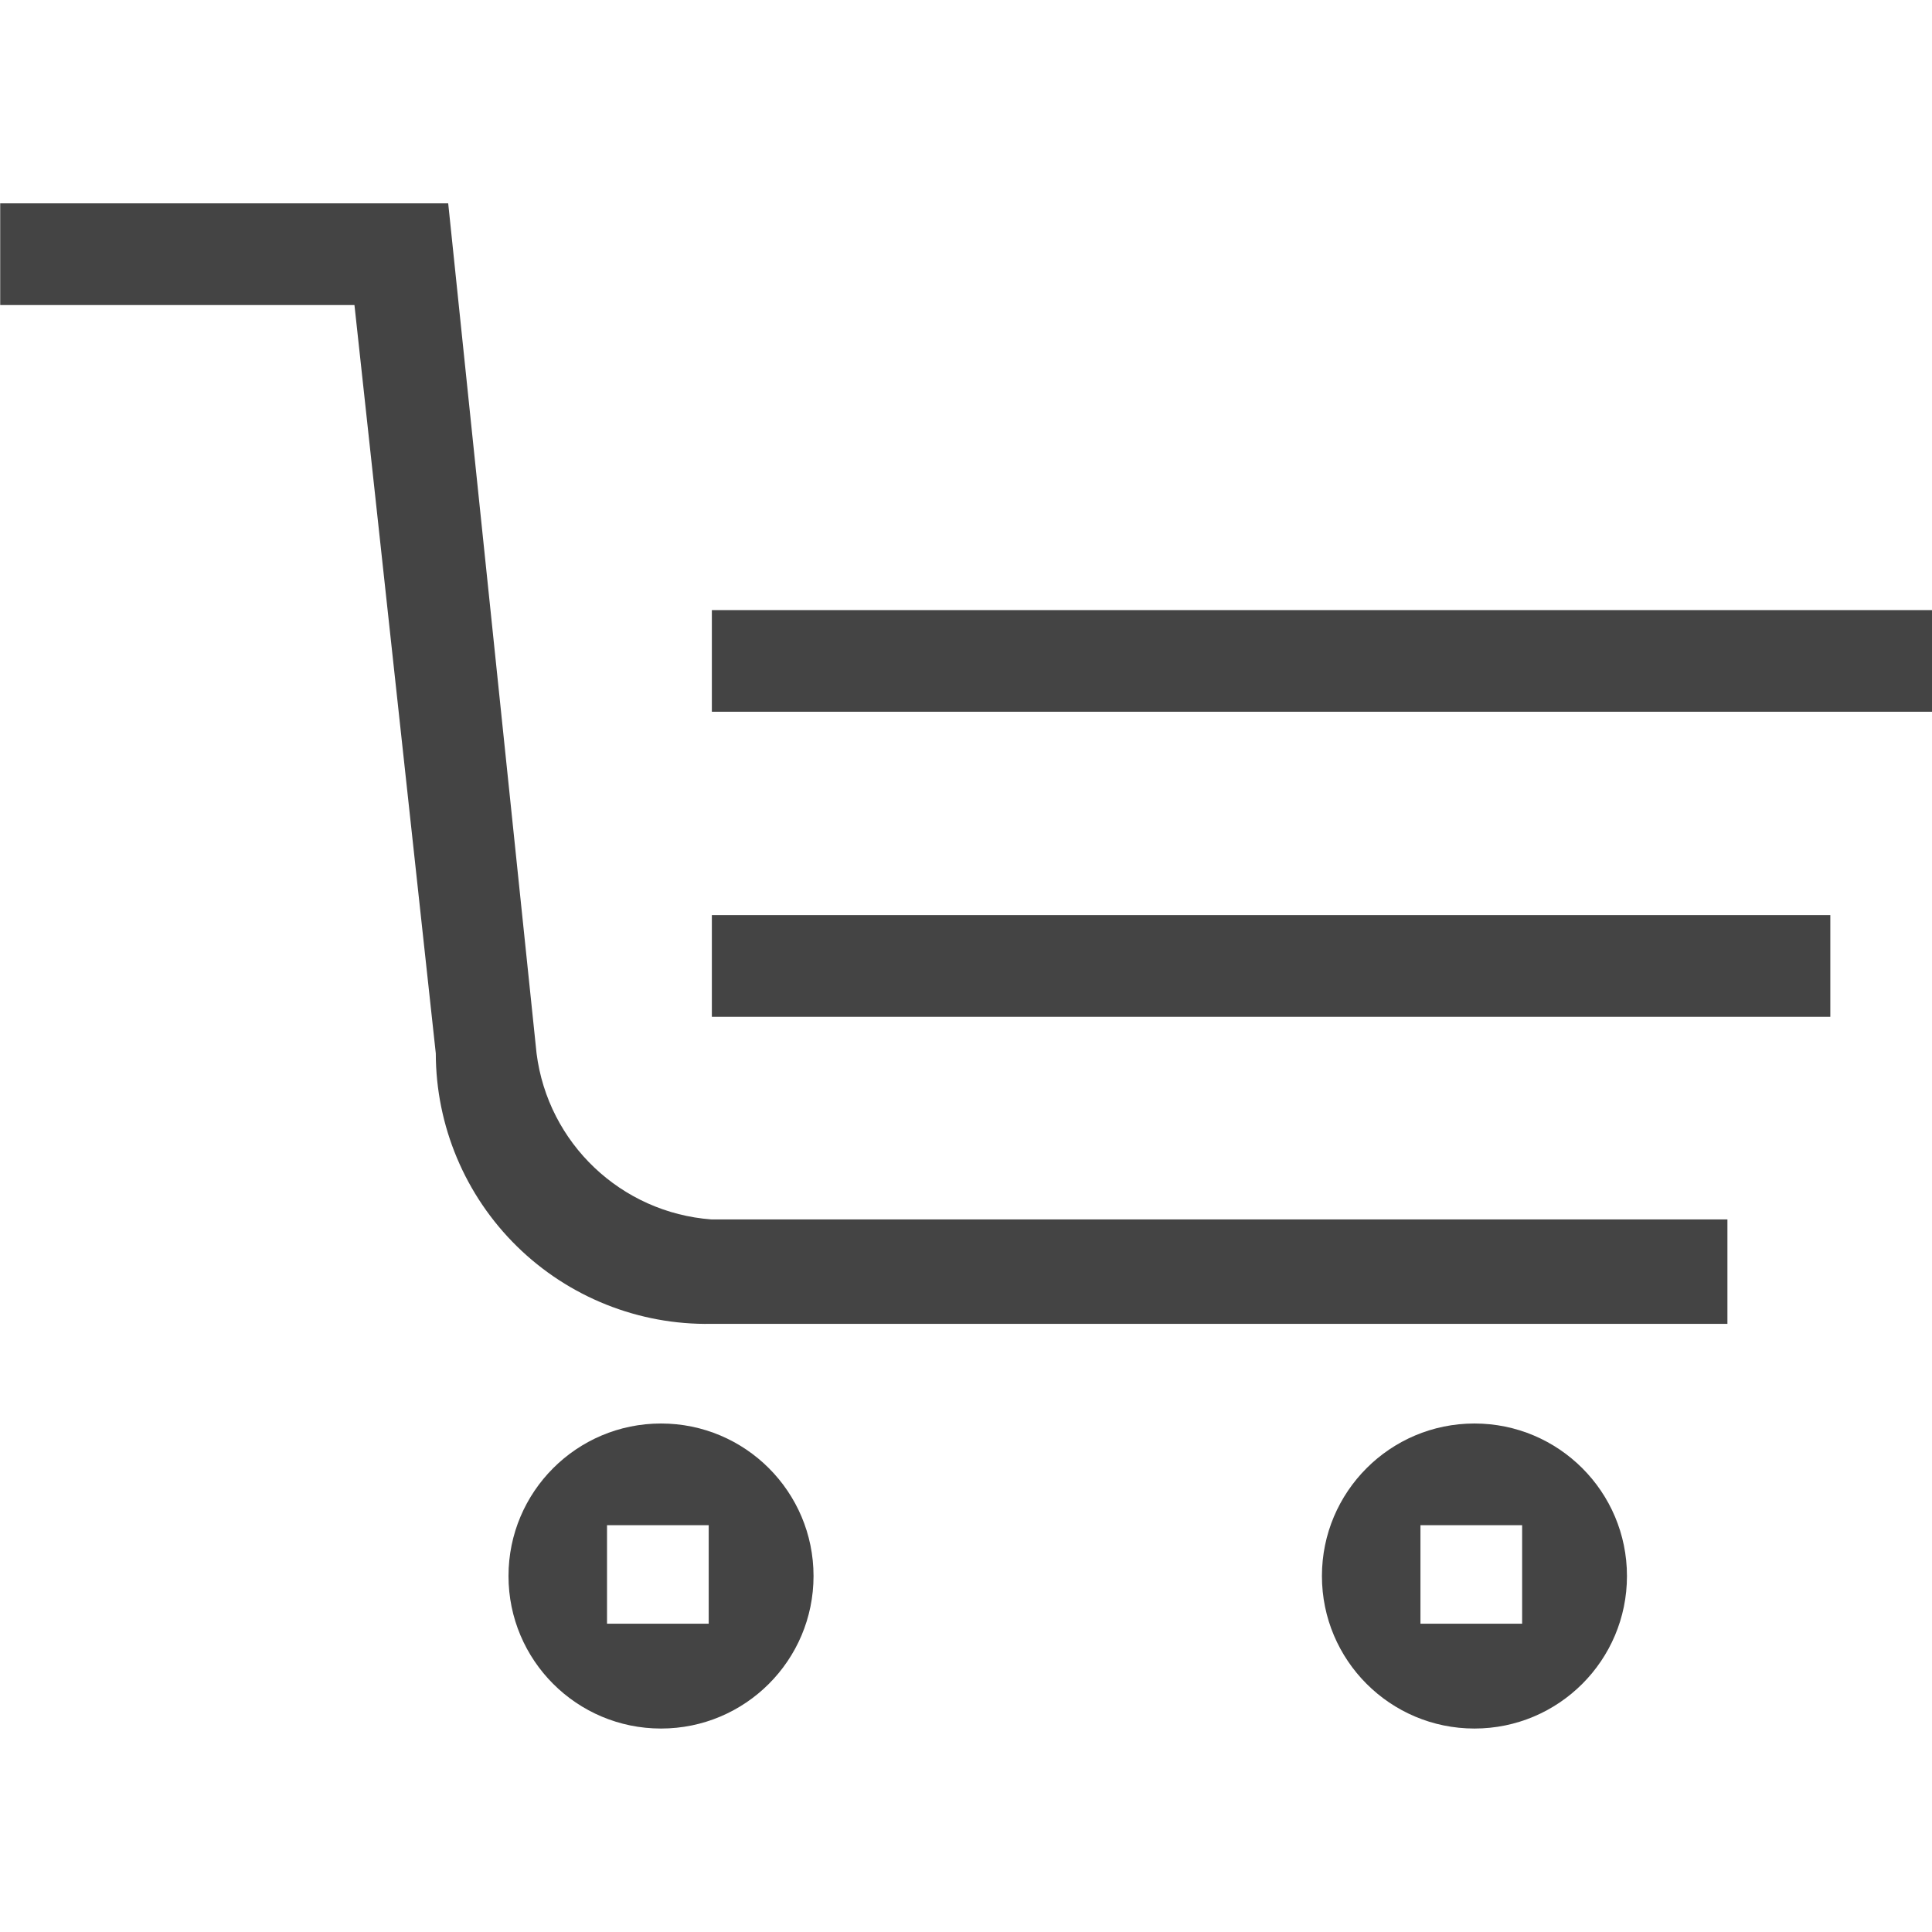
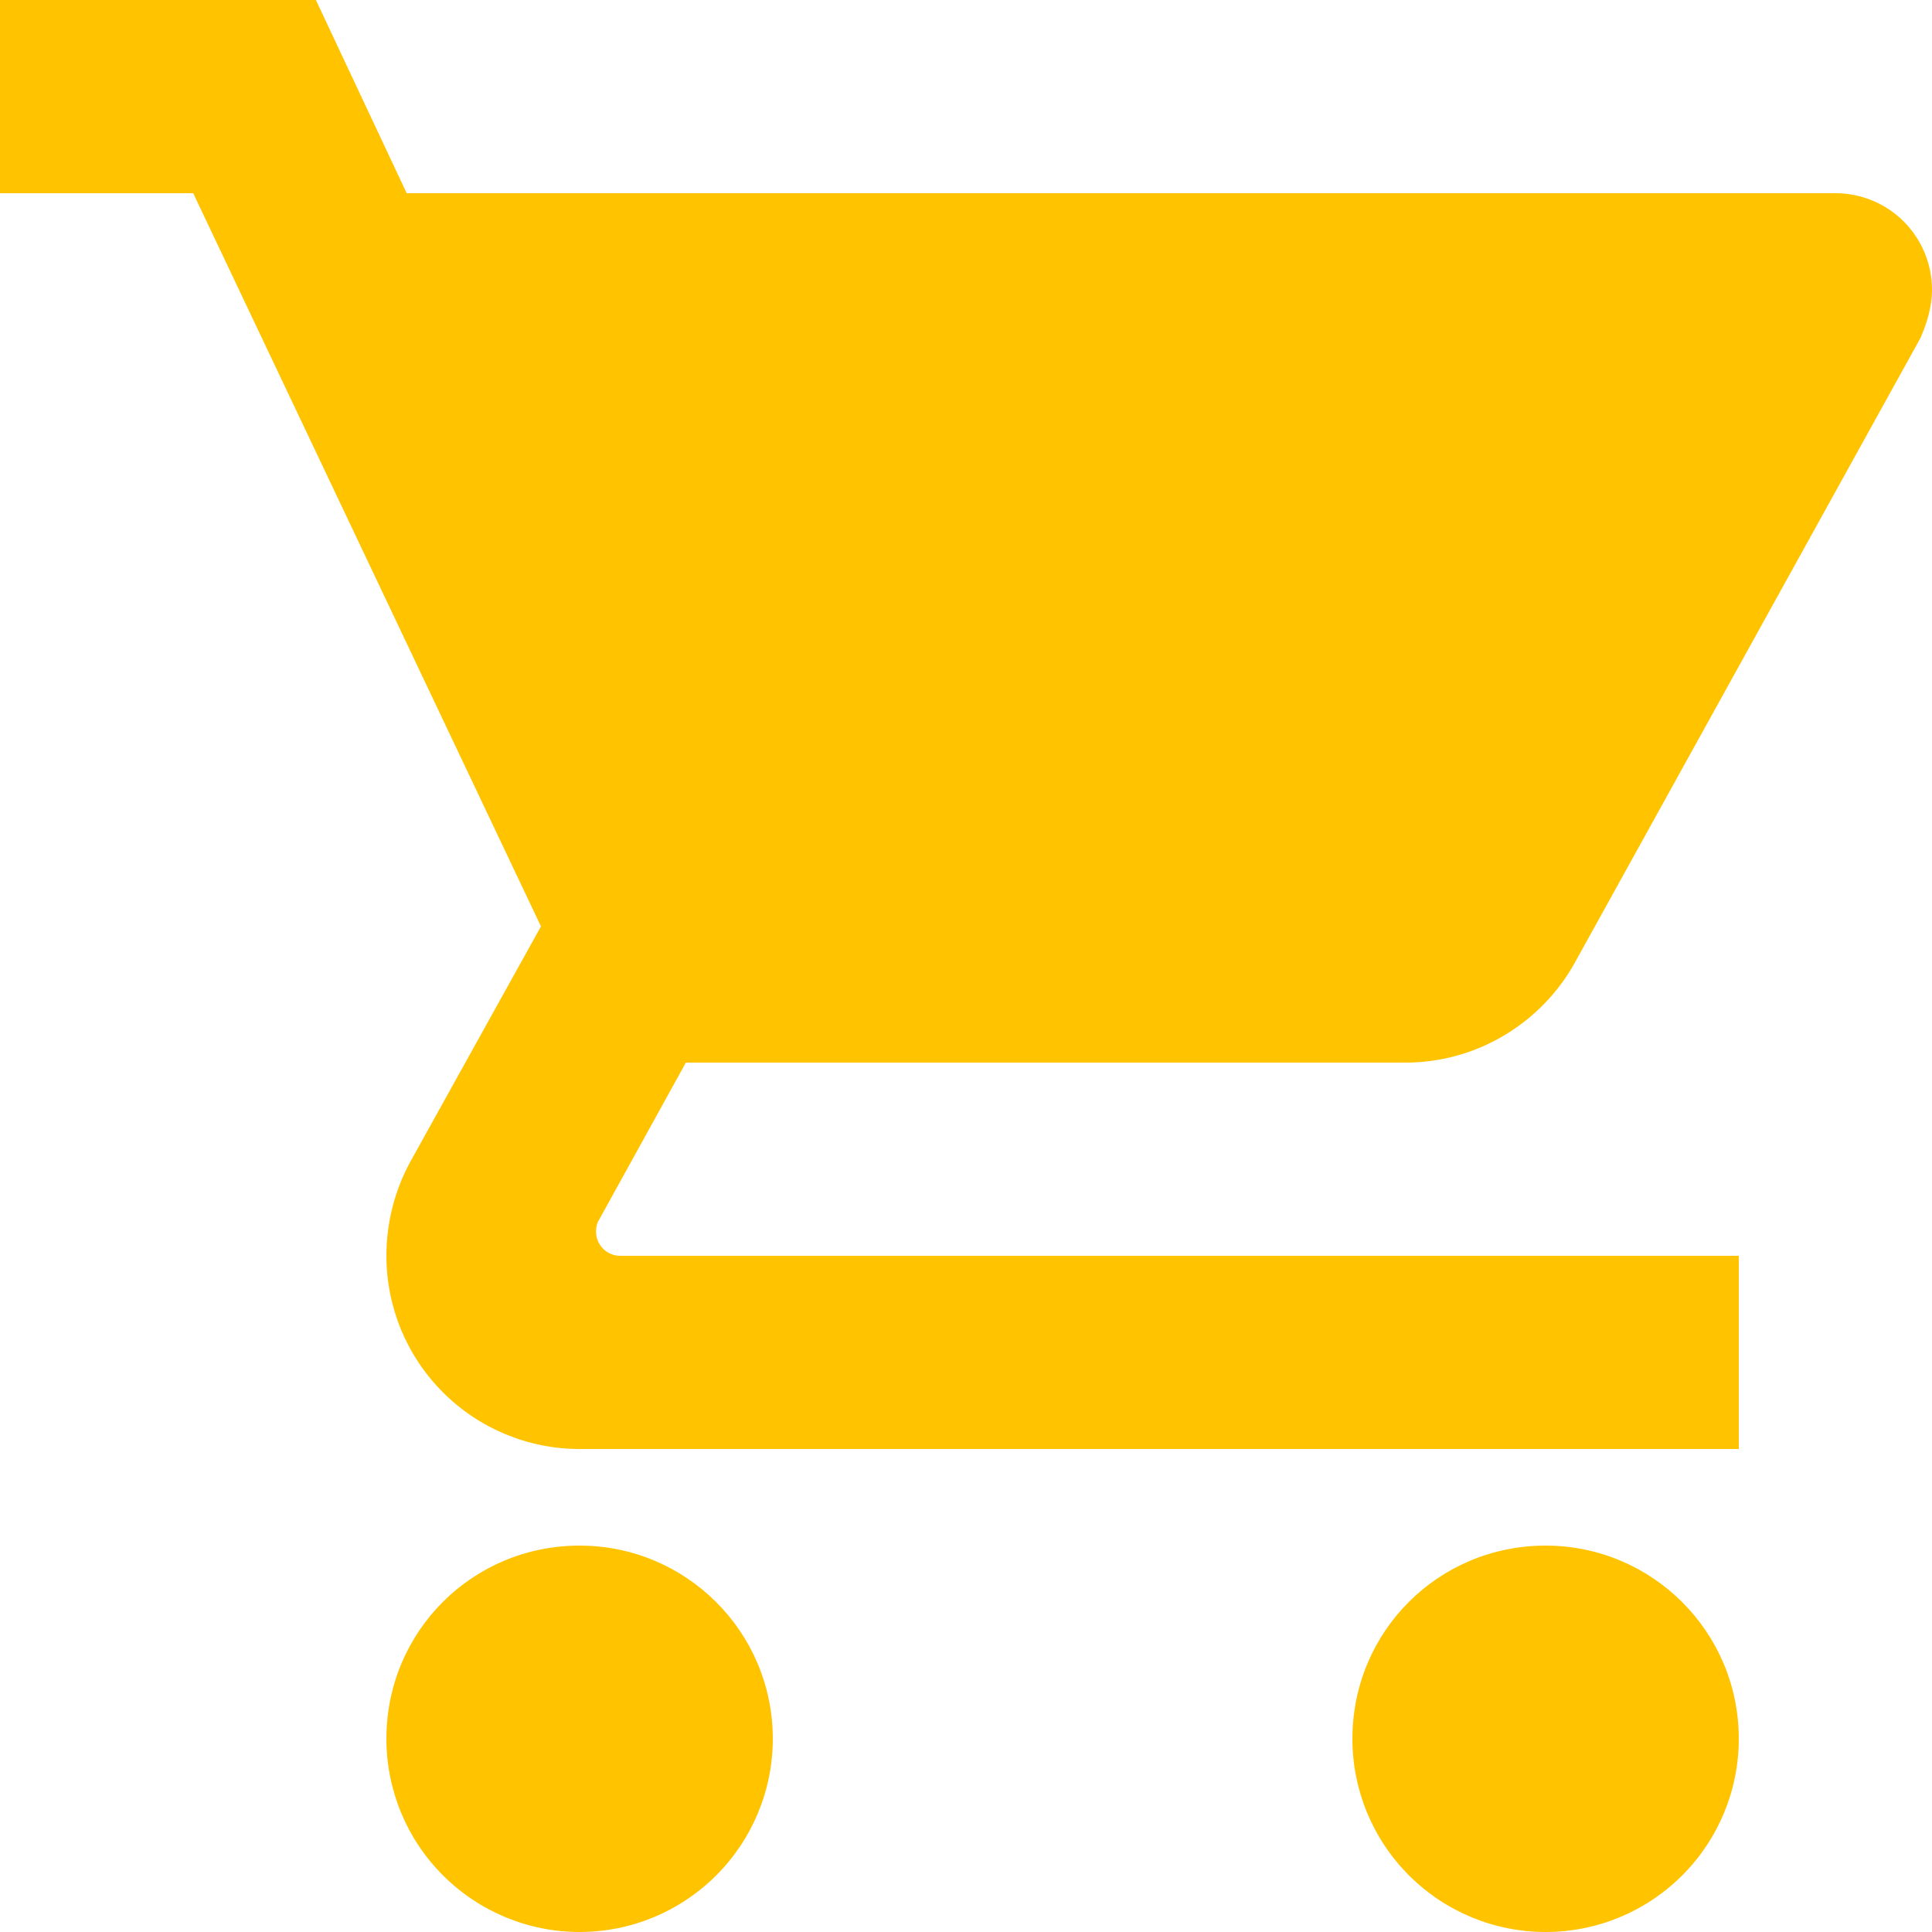
- <svg xmlns="http://www.w3.org/2000/svg" width="800px" height="800px" viewBox="0 -2 19.001 19.001">
-   <path id="Path_14" data-name="Path 14" d="M473.974,826v-1h12v1Zm0,2h11v1h-11Zm9.987,4.02h-9.992a2.664,2.664,0,0,1-2.71-2.66l-.8-7.36h-3.484v-1h4.406l.869,8.36a1.874,1.874,0,0,0,1.72,1.633h9.992v1.027Zm-10.487.98a1.5,1.5,0,1,1-1.5,1.5A1.5,1.5,0,0,1,473.474,833Zm-.531,1.969h1V834h-1ZM481.474,833a1.5,1.5,0,1,1-1.5,1.5A1.5,1.5,0,0,1,481.474,833Zm-.531,1.969h1V834h-1Z" transform="translate(-466.973 -821)" fill="#444" />
+ <svg xmlns="http://www.w3.org/2000/svg" width="30" height="30" viewBox="0 0 30 30" fill="none">
+   <path d="M24 24C22.335 24 21 25.335 21 27C21 27.796 21.316 28.559 21.879 29.121C22.441 29.684 23.204 30 24 30C24.796 30 25.559 29.684 26.121 29.121C26.684 28.559 27 27.796 27 27C27 25.335 25.65 24 24 24ZM0 0V3H3L8.4 14.385L6.36 18.06C6.135 18.48 6 18.975 6 19.5C6 20.296 6.316 21.059 6.879 21.621C7.441 22.184 8.204 22.5 9 22.5H27V19.5H9.63C9.531 19.5 9.435 19.46 9.365 19.39C9.295 19.32 9.255 19.224 9.255 19.125C9.255 19.05 9.27 18.99 9.3 18.945L10.65 16.5H21.825C22.95 16.5 23.94 15.87 24.45 14.955L29.82 5.25C29.925 5.01 30 4.755 30 4.5C30 4.102 29.842 3.721 29.561 3.439C29.279 3.158 28.898 3 28.5 3H6.315L4.905 0M9 24C7.335 24 6 25.335 6 27C6 27.796 6.316 28.559 6.879 29.121C7.441 29.684 8.204 30 9 30C9.796 30 10.559 29.684 11.121 29.121C11.684 28.559 12 27.796 12 27C12 25.335 10.65 24 9 24Z" fill="#FFC300" />
</svg>
